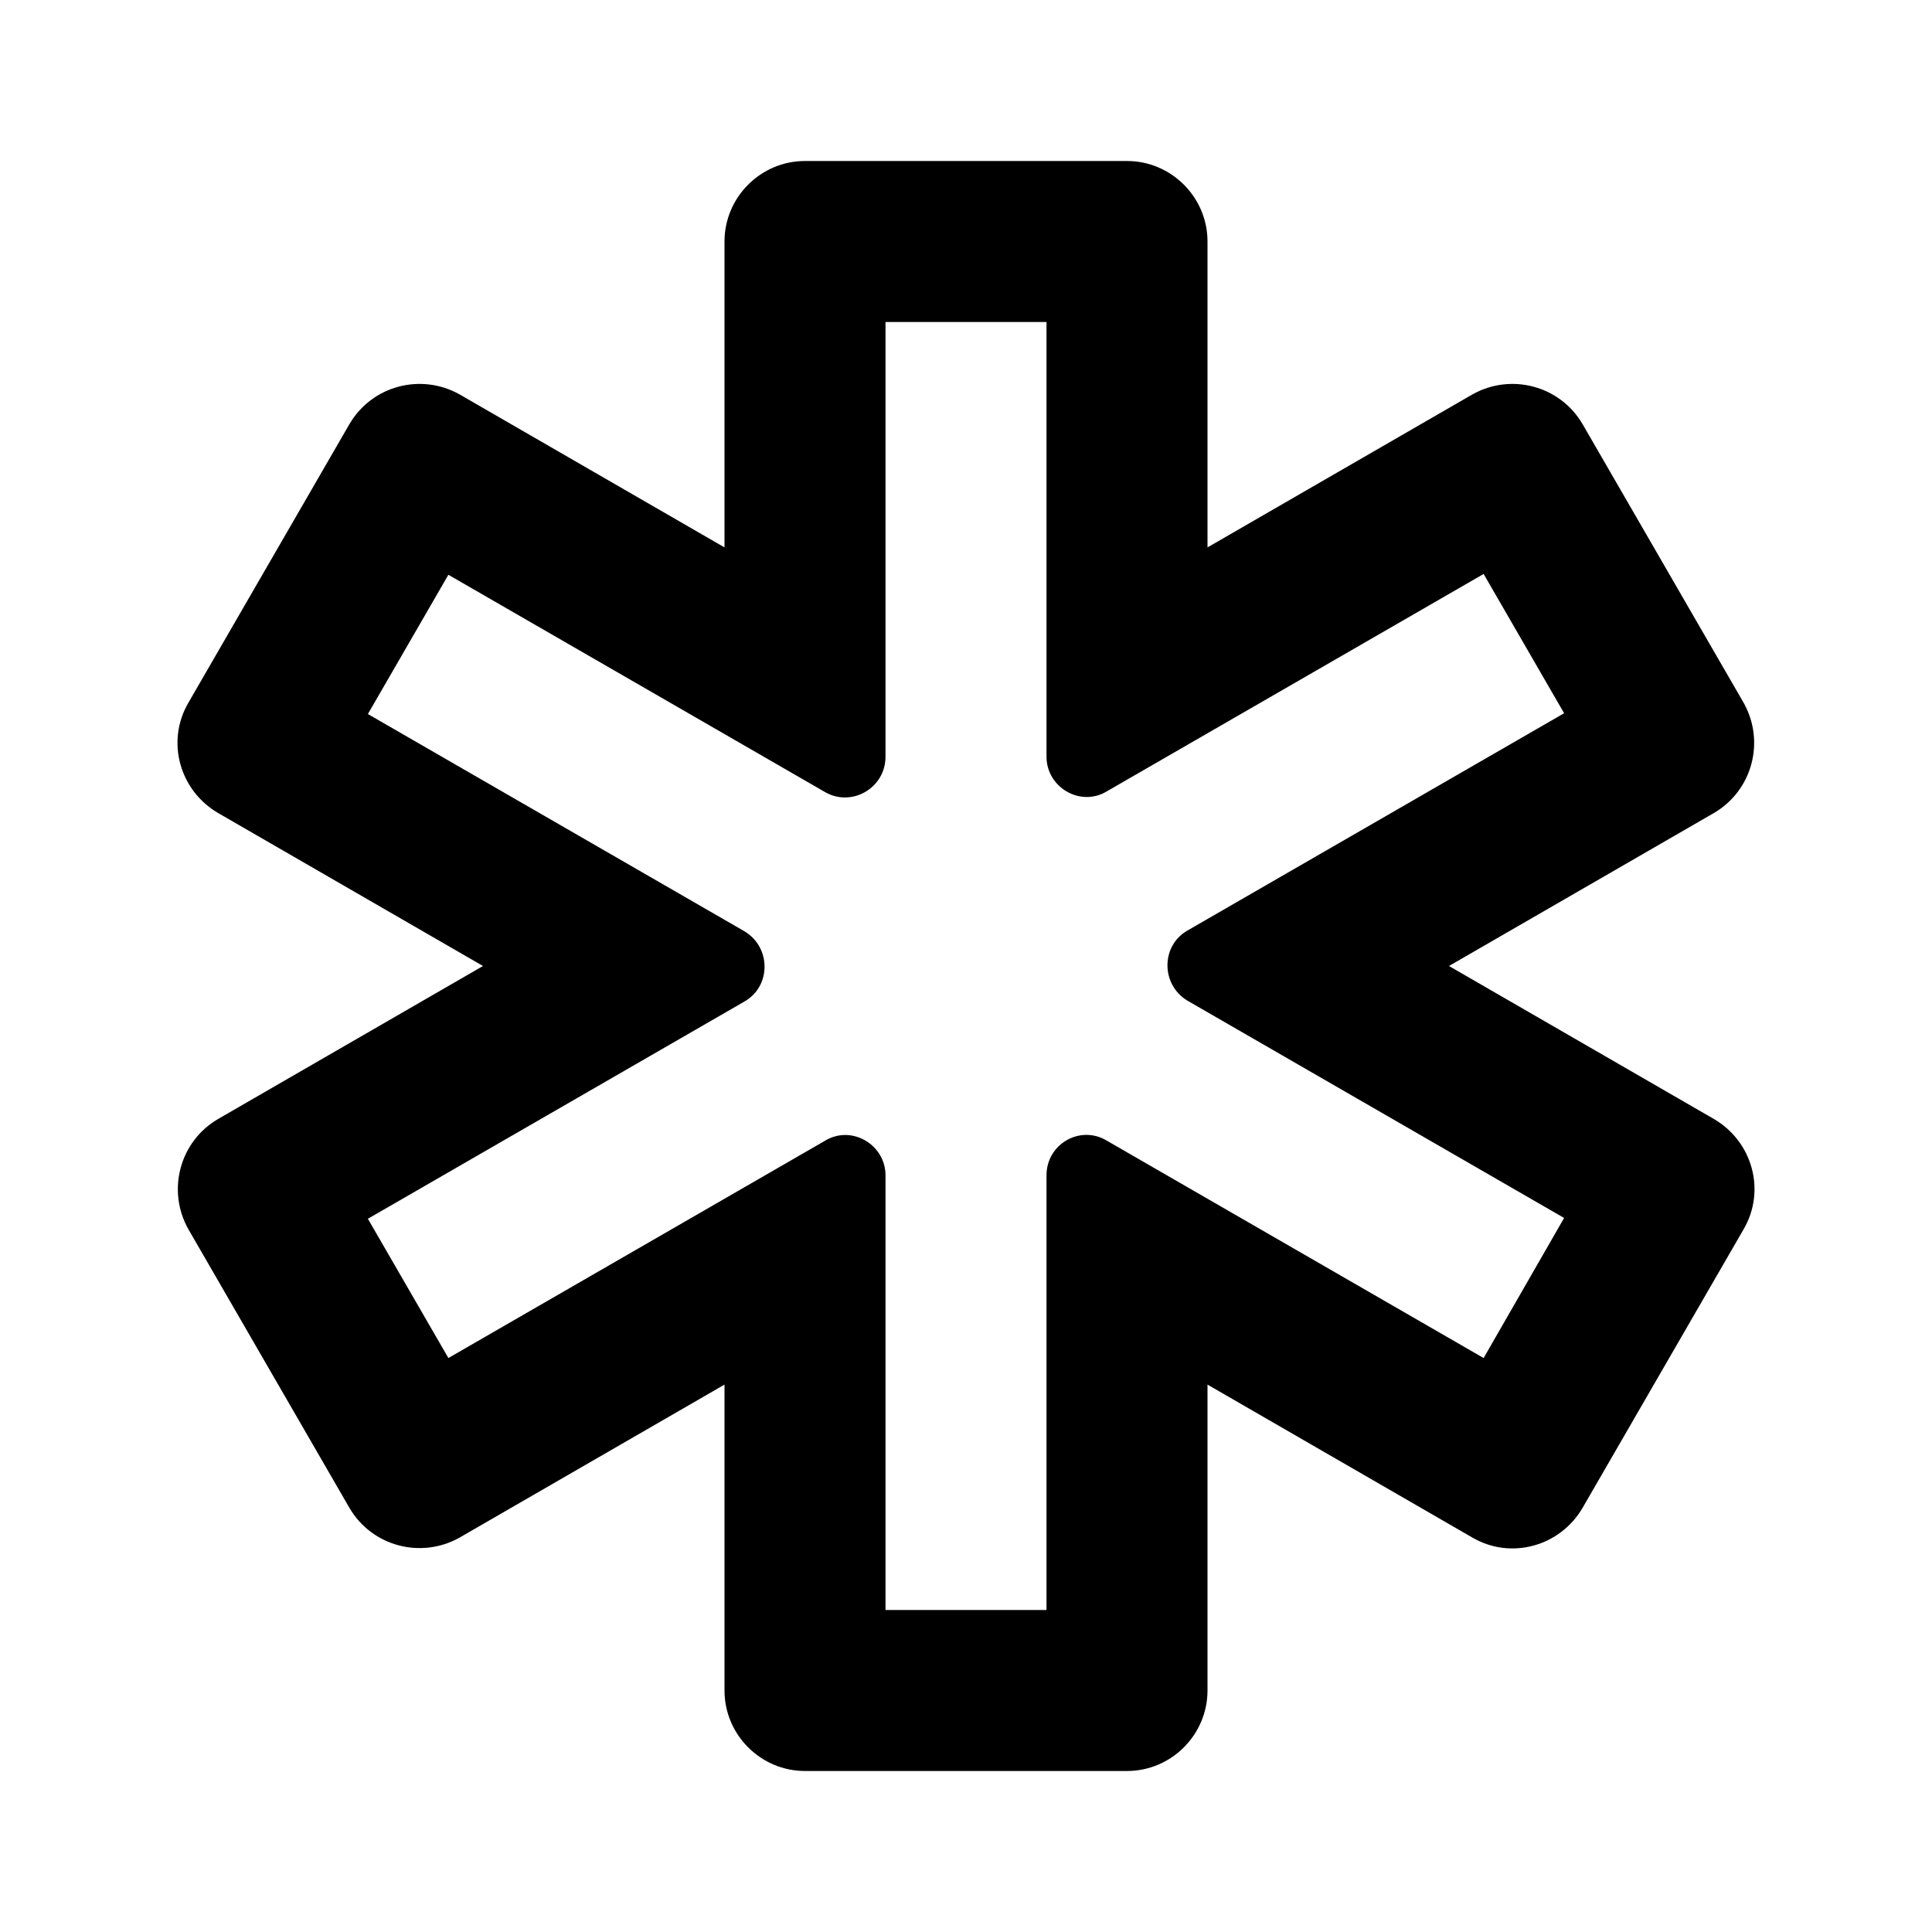
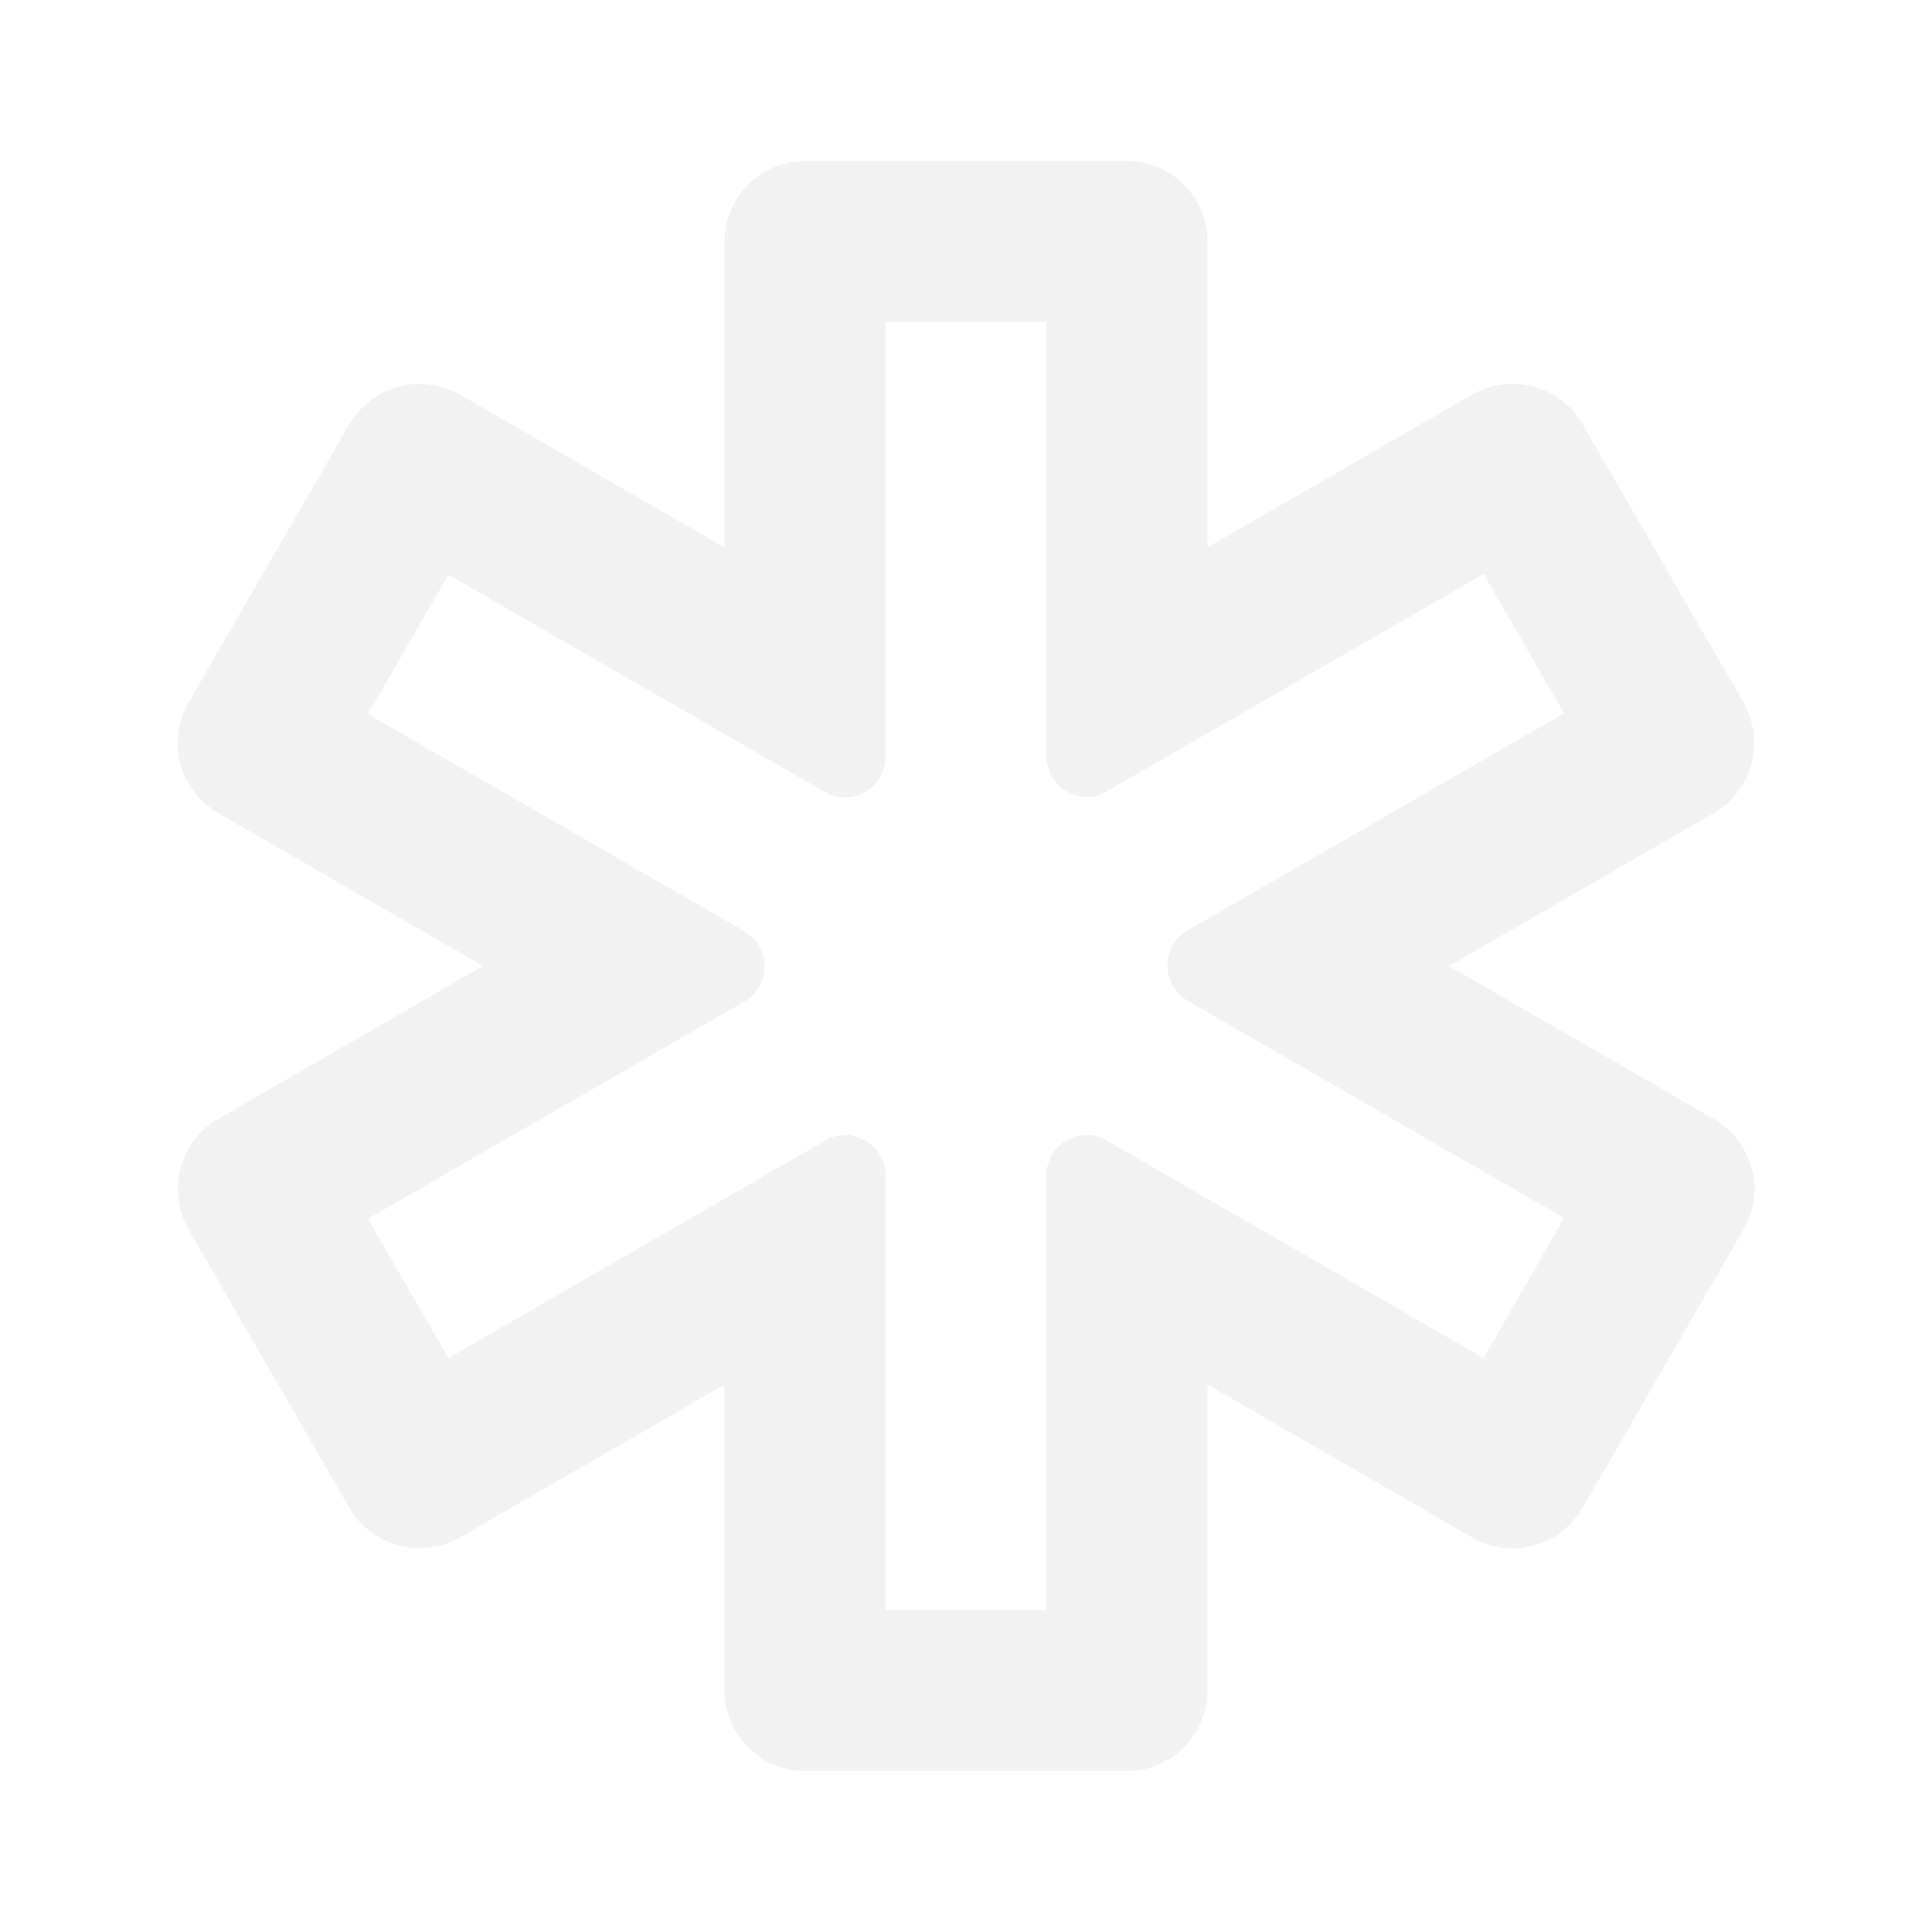
- <svg xmlns="http://www.w3.org/2000/svg" enable-background="new 0 0 24 24" height="24px" viewBox="0 0 24 24" width="24px" fill="#000000">
+ <svg xmlns="http://www.w3.org/2000/svg" enable-background="new 0 0 24 24" height="24px" viewBox="0 0 24 24" width="24px" fill="#f2f2f2">
  <rect fill="none" height="24" width="24" />
  <path d="M21.29,13.9L18,12l3.29-1.9c0.48-0.28,0.64-0.89,0.37-1.37l-2-3.46c-0.28-0.48-0.89-0.64-1.37-0.37L15,6.8V3 c0-0.55-0.45-1-1-1h-4C9.45,2,9,2.45,9,3v3.8L5.71,4.9C5.23,4.63,4.62,4.79,4.34,5.27l-2,3.46C2.06,9.21,2.23,9.82,2.71,10.1L6,12 l-3.29,1.9c-0.48,0.28-0.64,0.89-0.37,1.37l2,3.46c0.28,0.48,0.89,0.64,1.37,0.37L9,17.2V21c0,0.55,0.45,1,1,1h4c0.55,0,1-0.45,1-1 v-3.8l3.29,1.9c0.48,0.28,1.09,0.11,1.37-0.37l2-3.46C21.94,14.79,21.77,14.18,21.29,13.9z M18.43,16.87l-4.68-2.7 C13.42,13.97,13,14.21,13,14.6V20h-2v-5.4c0-0.38-0.42-0.63-0.75-0.43l-4.68,2.7l-1-1.73l4.68-2.7c0.33-0.19,0.33-0.67,0-0.87 l-4.68-2.7l1-1.73l4.68,2.7C10.58,10.03,11,9.79,11,9.4V4h2v5.4c0,0.38,0.42,0.63,0.75,0.43l4.68-2.7l1,1.73l-4.68,2.7 c-0.33,0.19-0.33,0.67,0,0.87l4.68,2.7L18.43,16.87z" />
</svg>
